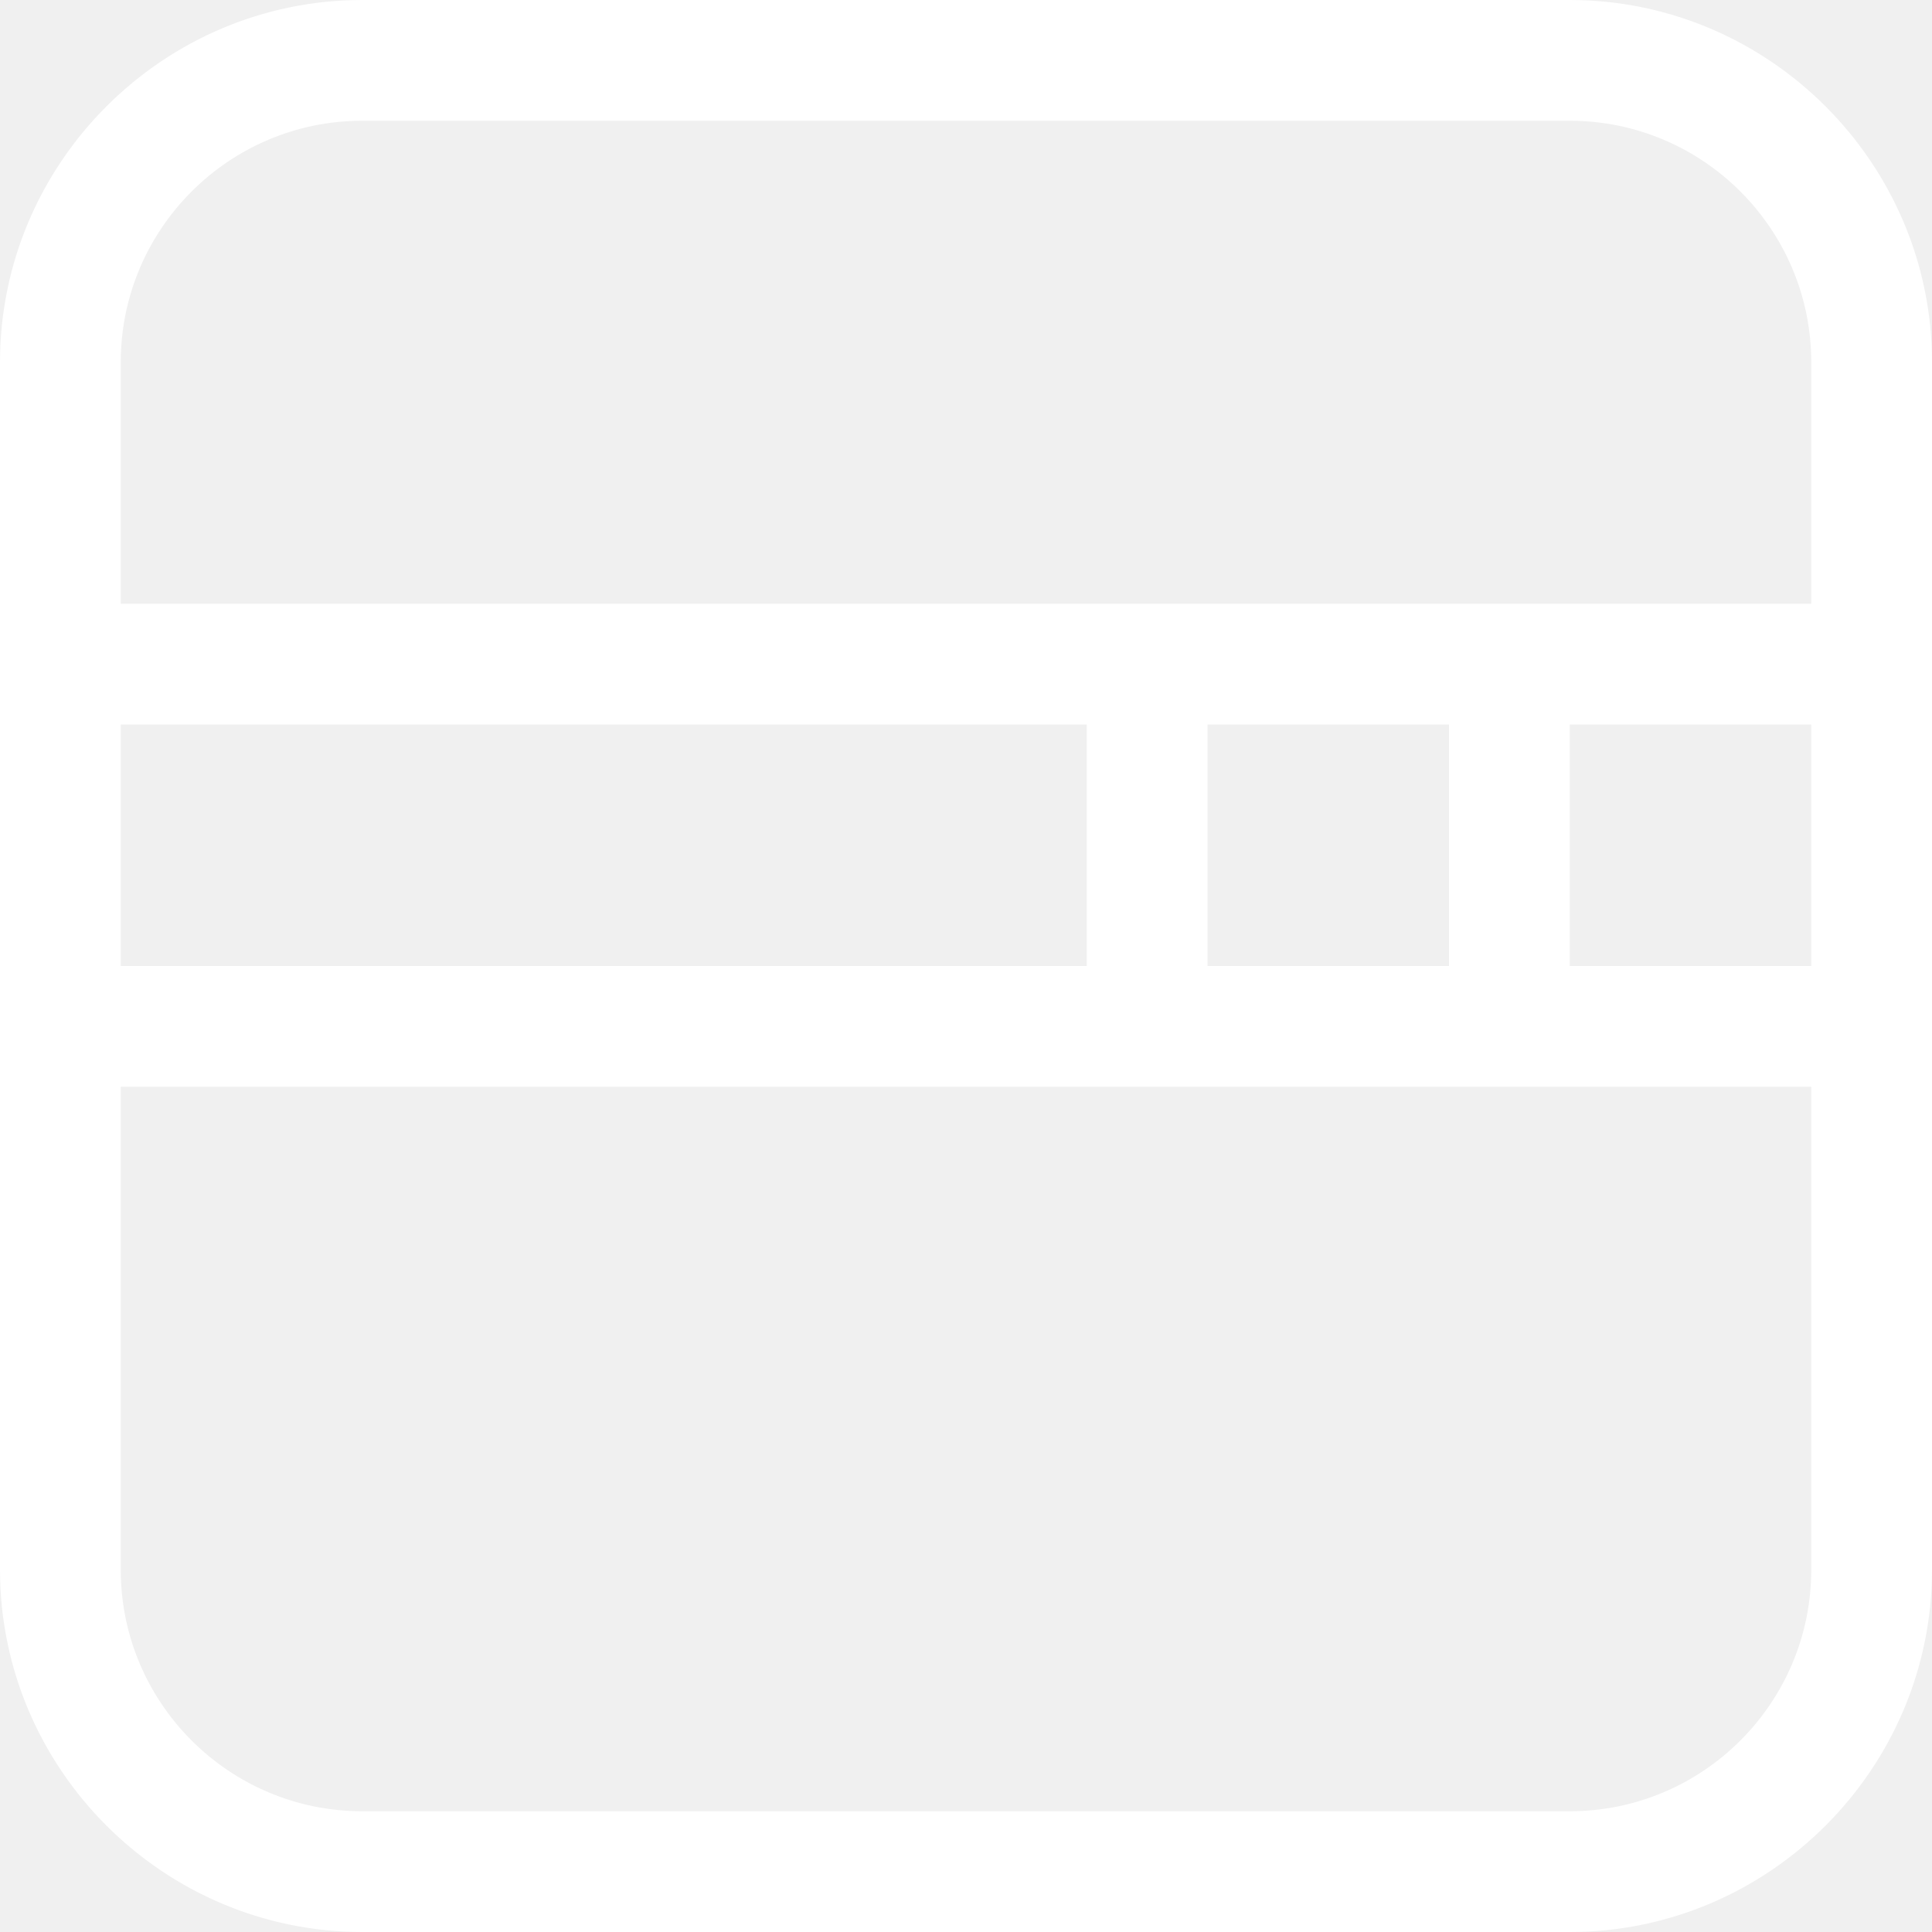
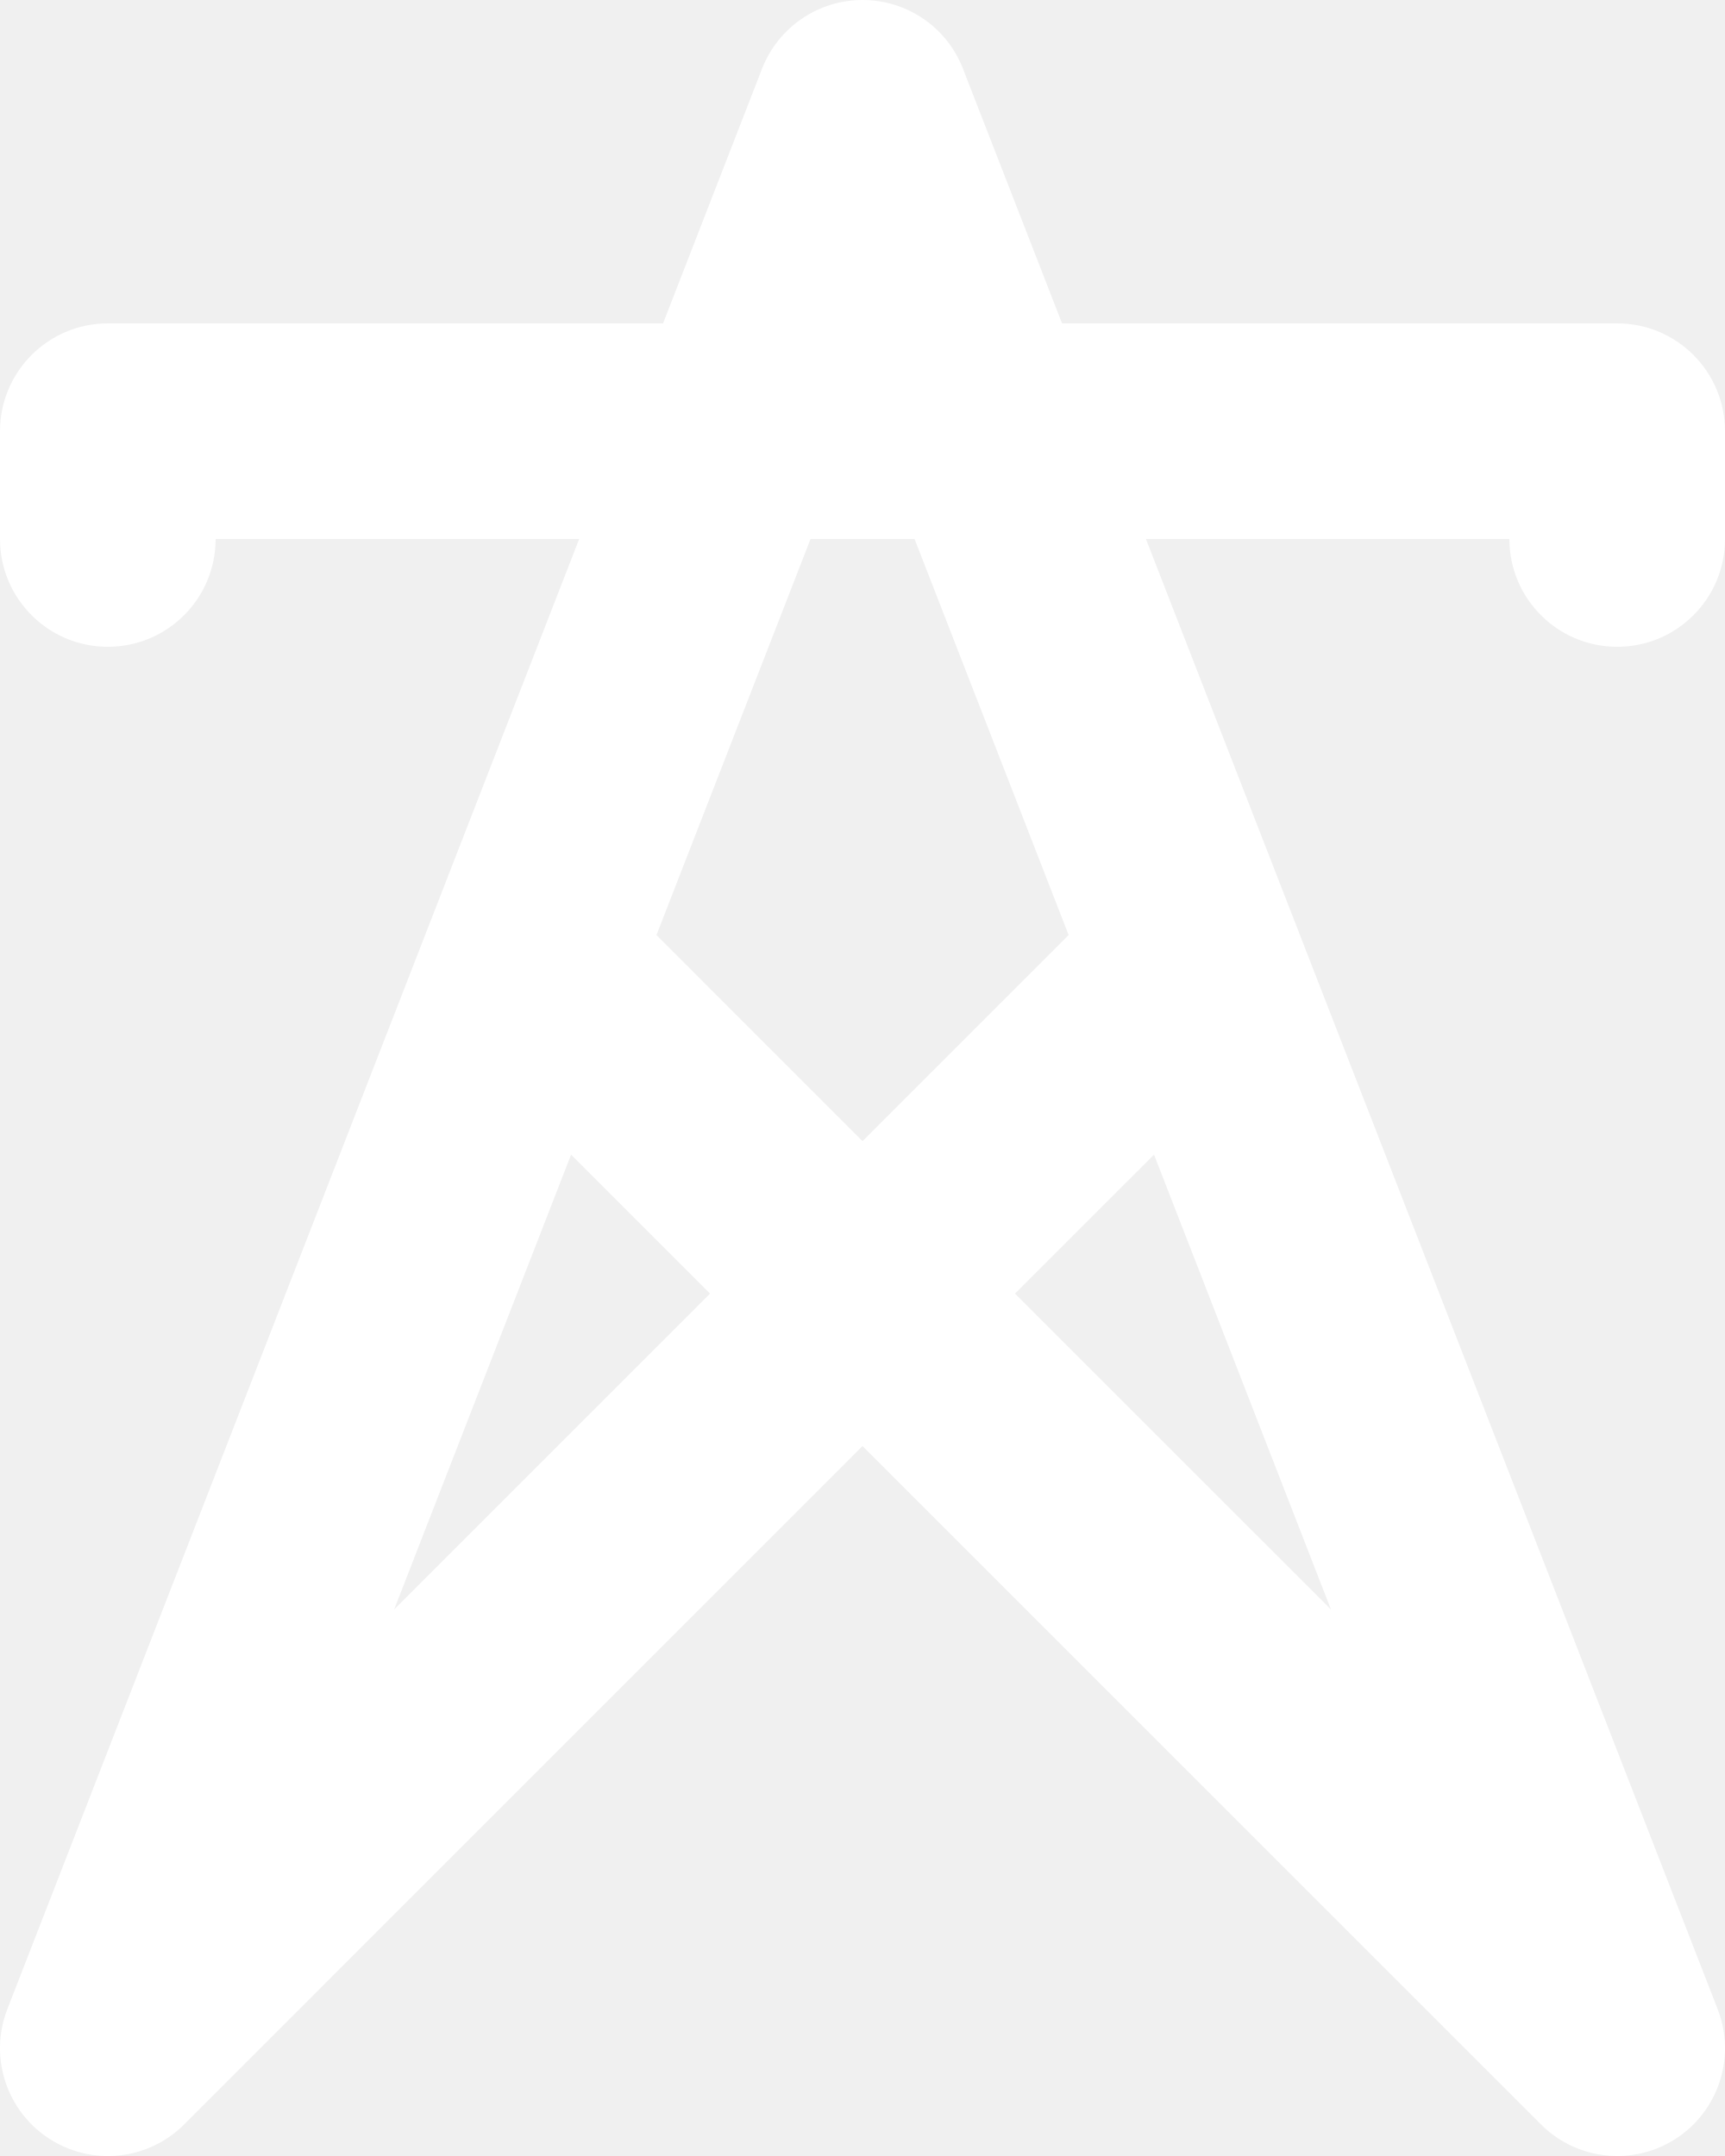
- <svg xmlns="http://www.w3.org/2000/svg" width="16" height="16" viewBox="0 0 16 16" fill="none">
-   <path d="M13 0H3C1.35 0 0 1.35 0 3V6V8V13C0 14.65 1.35 16 3 16H13C14.65 16 16 14.65 16 13V8V6V3C16 1.35 14.65 0 13 0ZM1 6H9V8H1V6ZM15 13C15 14.103 14.103 15 13 15H3C1.897 15 1 14.103 1 13V9H10H12H15V13ZM10 8V6H12V8H10ZM15 8H13V6H15V8ZM15 5H12H10H1V3C1 1.897 1.897 1 3 1H13C14.103 1 15 1.897 15 3V5Z" fill="white" />
+ <svg xmlns="http://www.w3.org/2000/svg" width="16" height="20" viewBox="0 0 16 20" fill="none">
+   <path fill-rule="evenodd" clip-rule="evenodd" d="M8.932 0.638C8.783 0.253 8.413 0 8 0C7.588 0 7.218 0.253 7.068 0.638L6.15 3H1C0.448 3 0 3.448 0 4V5C0 5.552 0.448 6 1 6C1.553 6 2 5.552 2 5H5.372L0.068 18.638C-0.132 19.152 0.123 19.732 0.638 19.932C1.028 20.084 1.455 19.974 1.726 19.689L8 13.414L14.282 19.696C14.553 19.976 14.976 20.082 15.363 19.932C15.877 19.732 16.132 19.152 15.932 18.638L10.629 5H14C14 5.552 14.448 6 15 6C15.553 6 16 5.552 16 5V4C16 3.448 15.553 3 15 3H9.851L8.932 0.638ZM8.483 5L9.912 8.674L8 10.586L6.089 8.674L7.518 5H8.483ZM6.586 12L3.656 14.93L5.297 10.711L6.586 12ZM12.345 14.93L9.414 12L10.704 10.711L12.345 14.93Z" fill="white" />
</svg>
